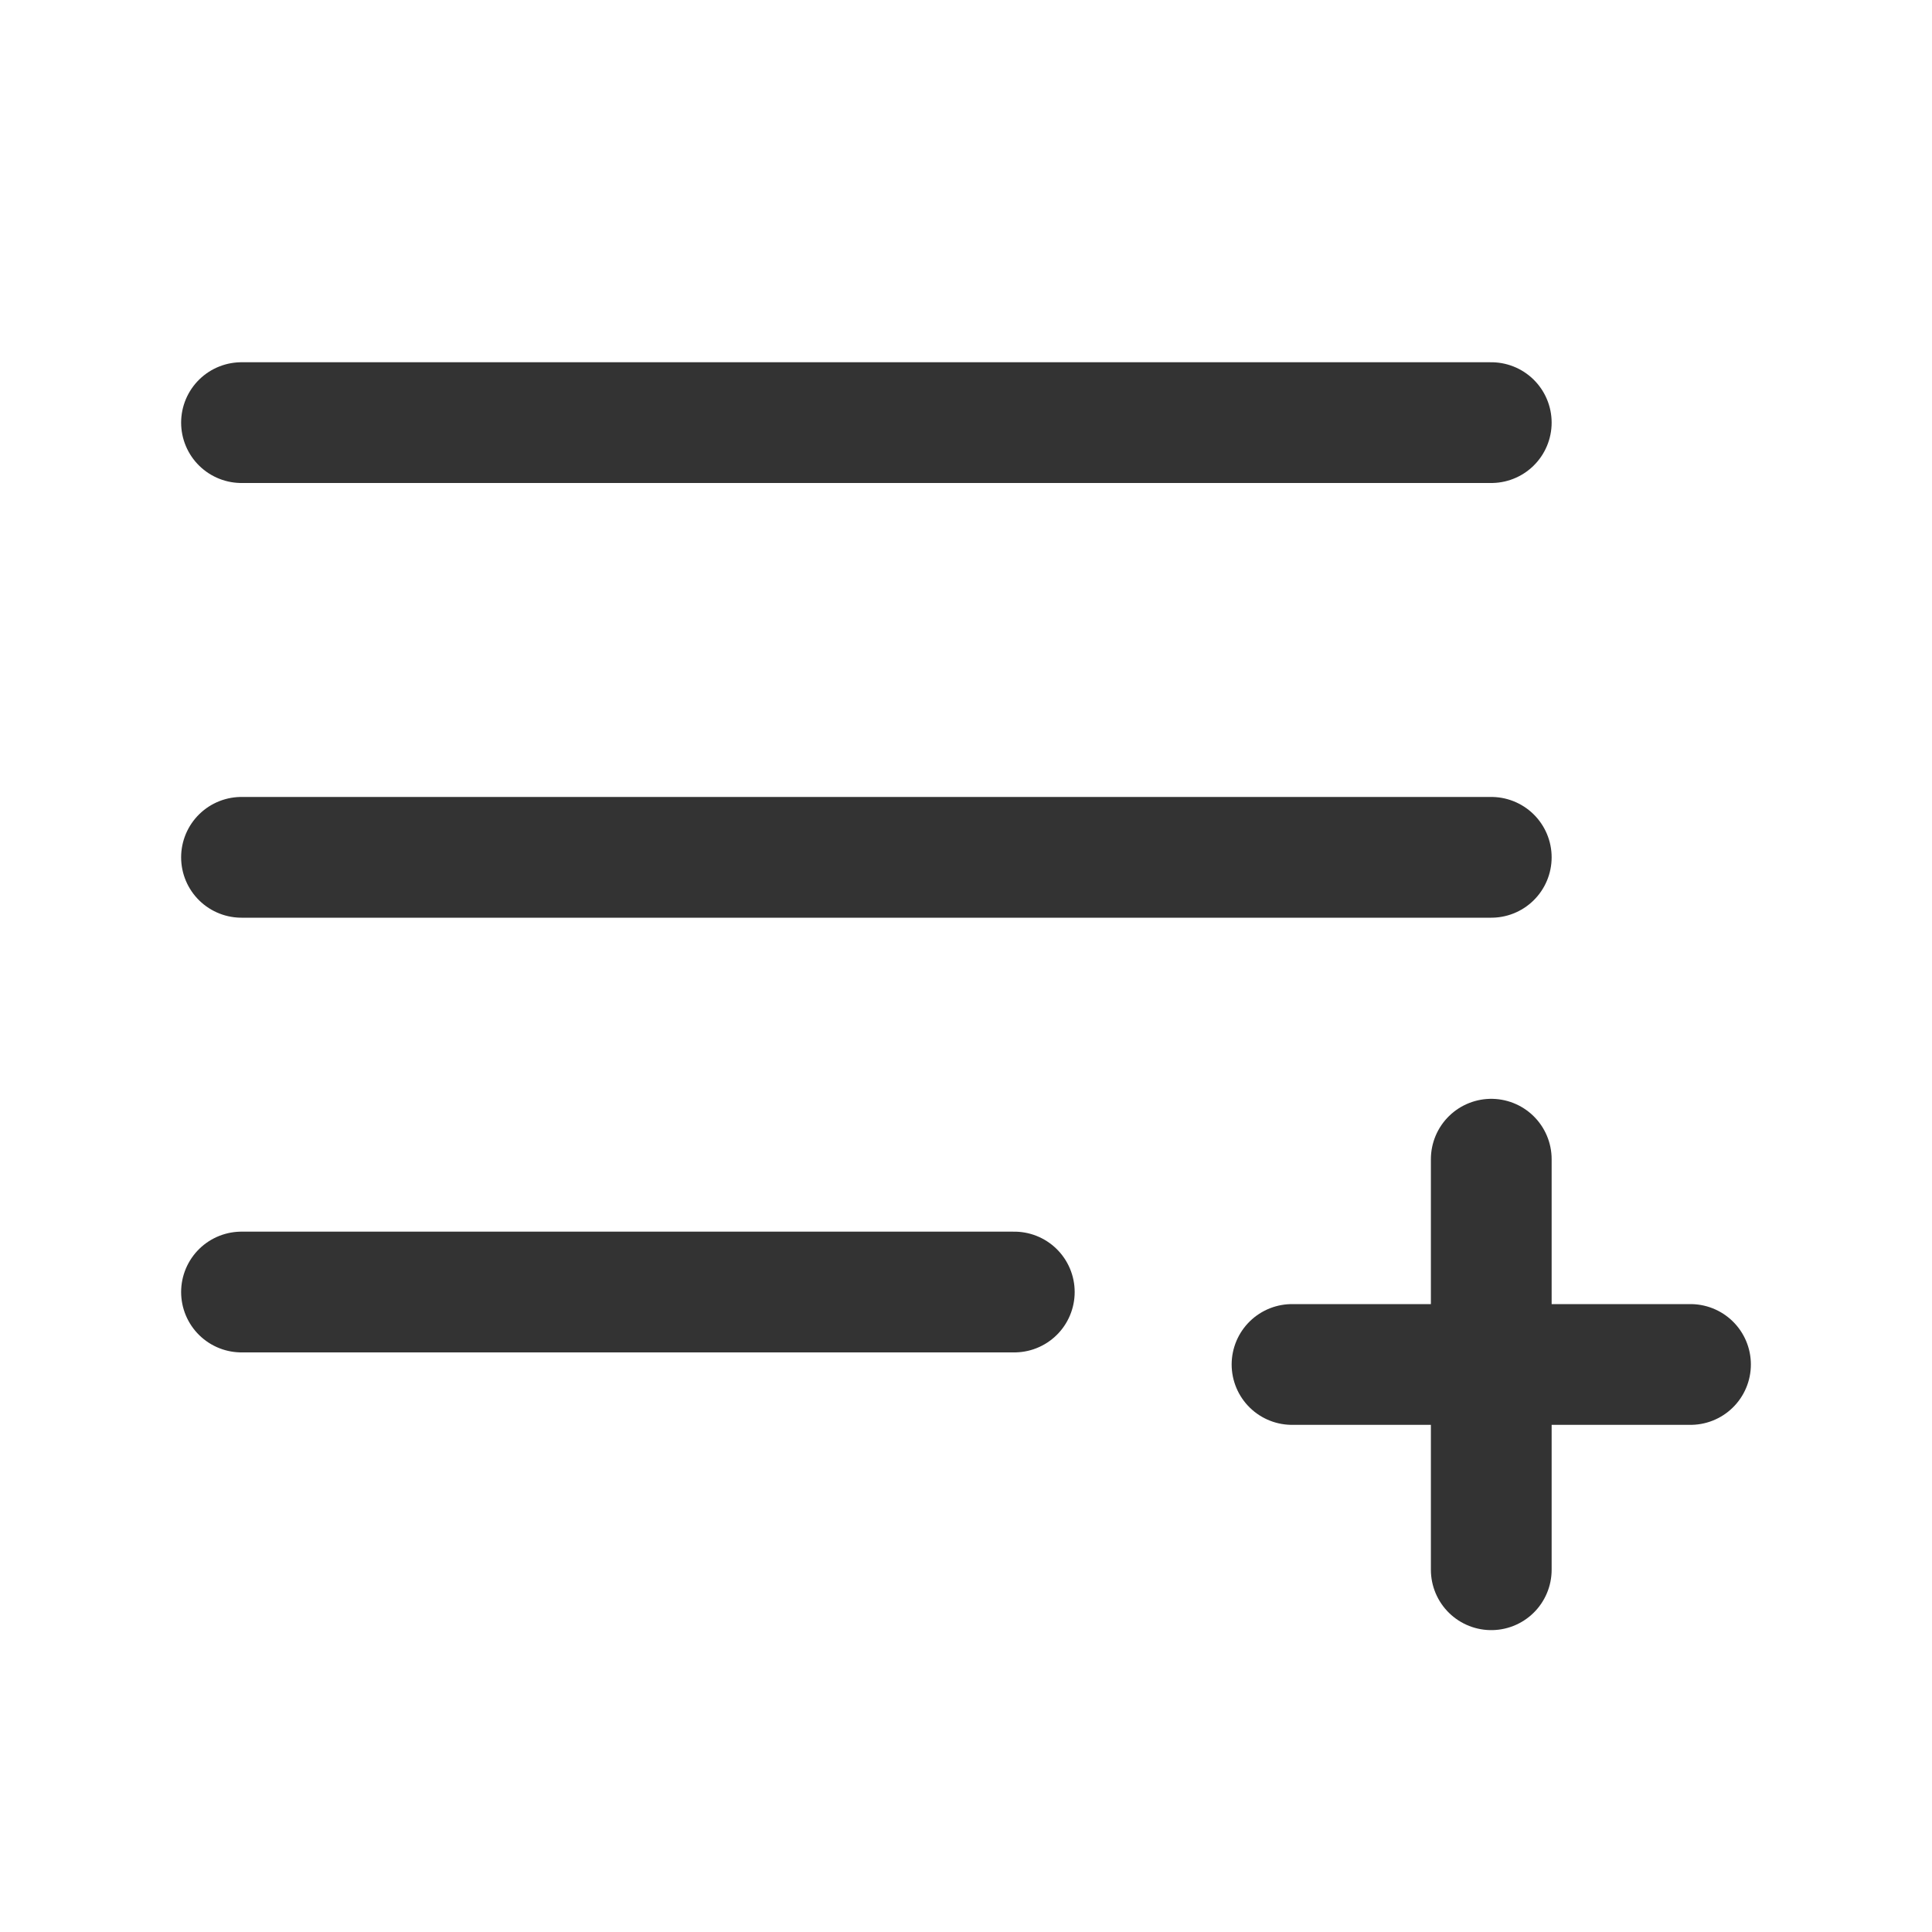
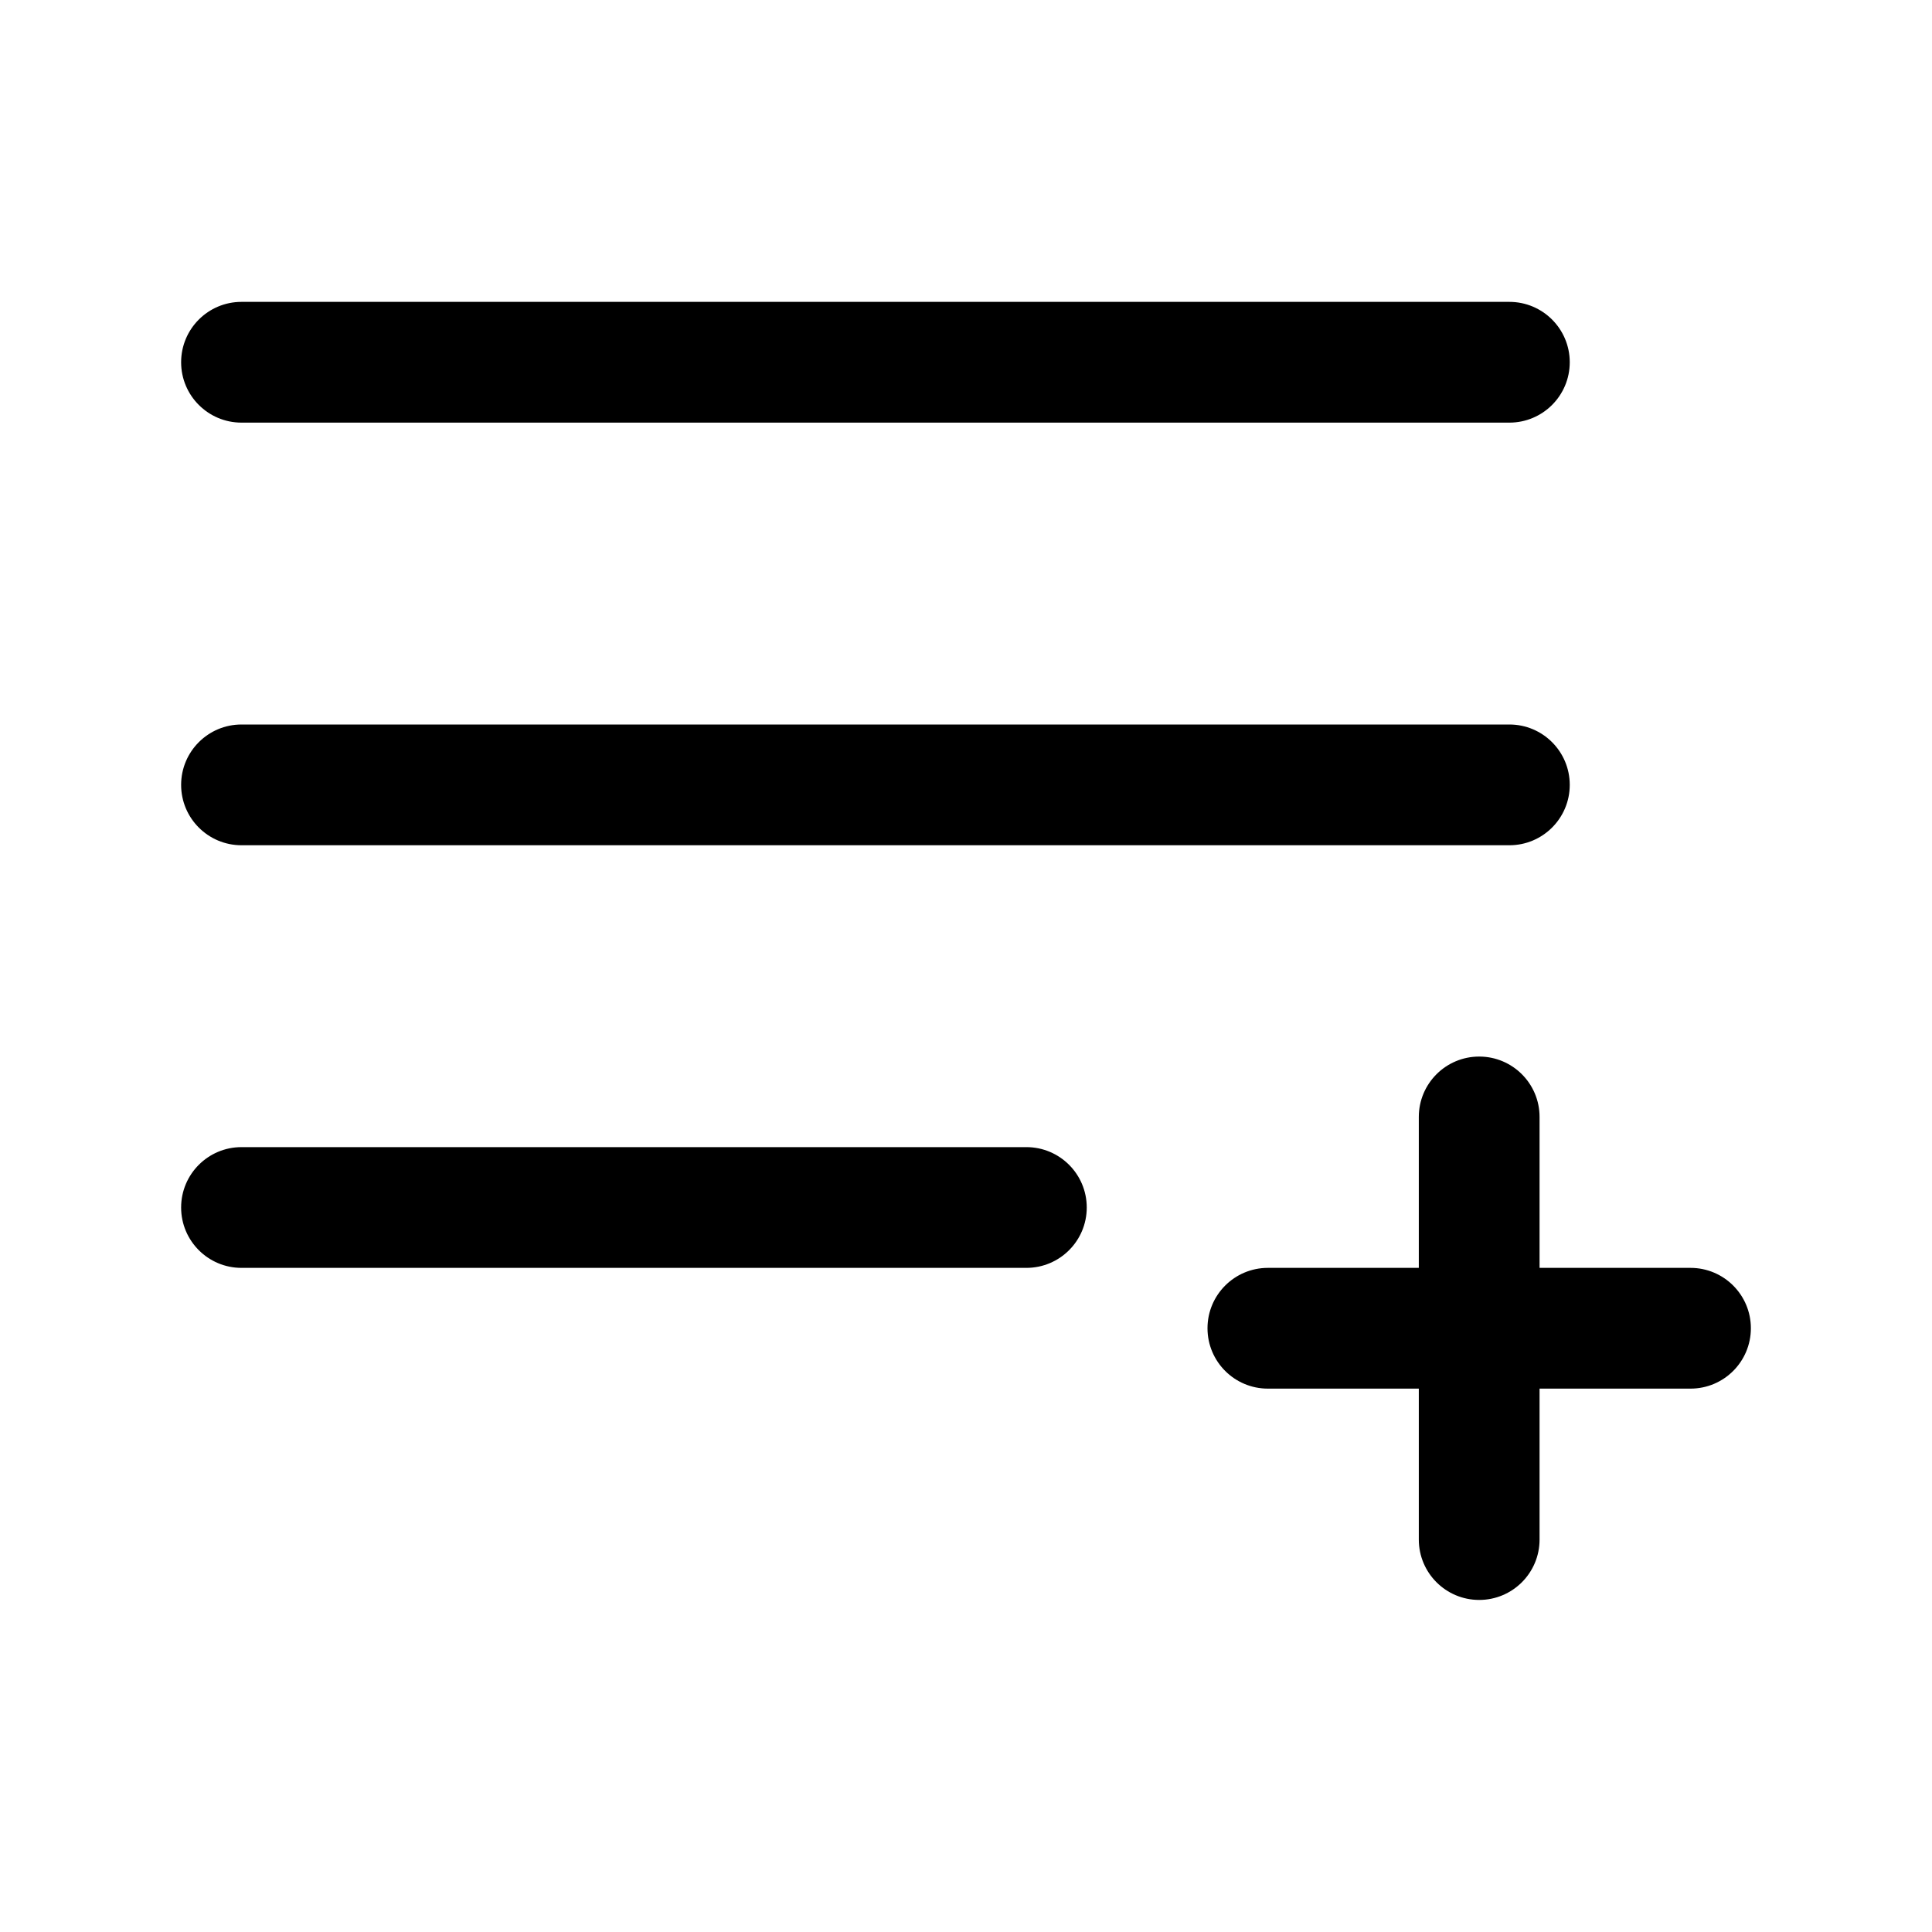
<svg xmlns="http://www.w3.org/2000/svg" width="32" height="32" viewBox="0 0 32 32" fill="current">
-   <path d="M21.4 22.6H24.7M24.7 22.6H28M24.7 22.6V19.2M24.7 22.6V26M4 14.2H24.7M4 21.4H16.8M4 7H24.7" stroke="#333333" stroke-width="2" stroke-linecap="round" stroke-linejoin="round" />
+   <rect x="3" y="12" width="23" height="2" rx="1" />
+   <rect x="3" y="19" width="15" height="2" rx="1" />
+   <rect x="20" y="21" width="9" height="2" rx="1" />
+   <rect x="23.5" y="26.5" width="9" height="2" rx="1" transform="rotate(-90 23.5 26.5)" />
+   <rect x="3" y="5" width="23" height="2" rx="1" />
</svg>
